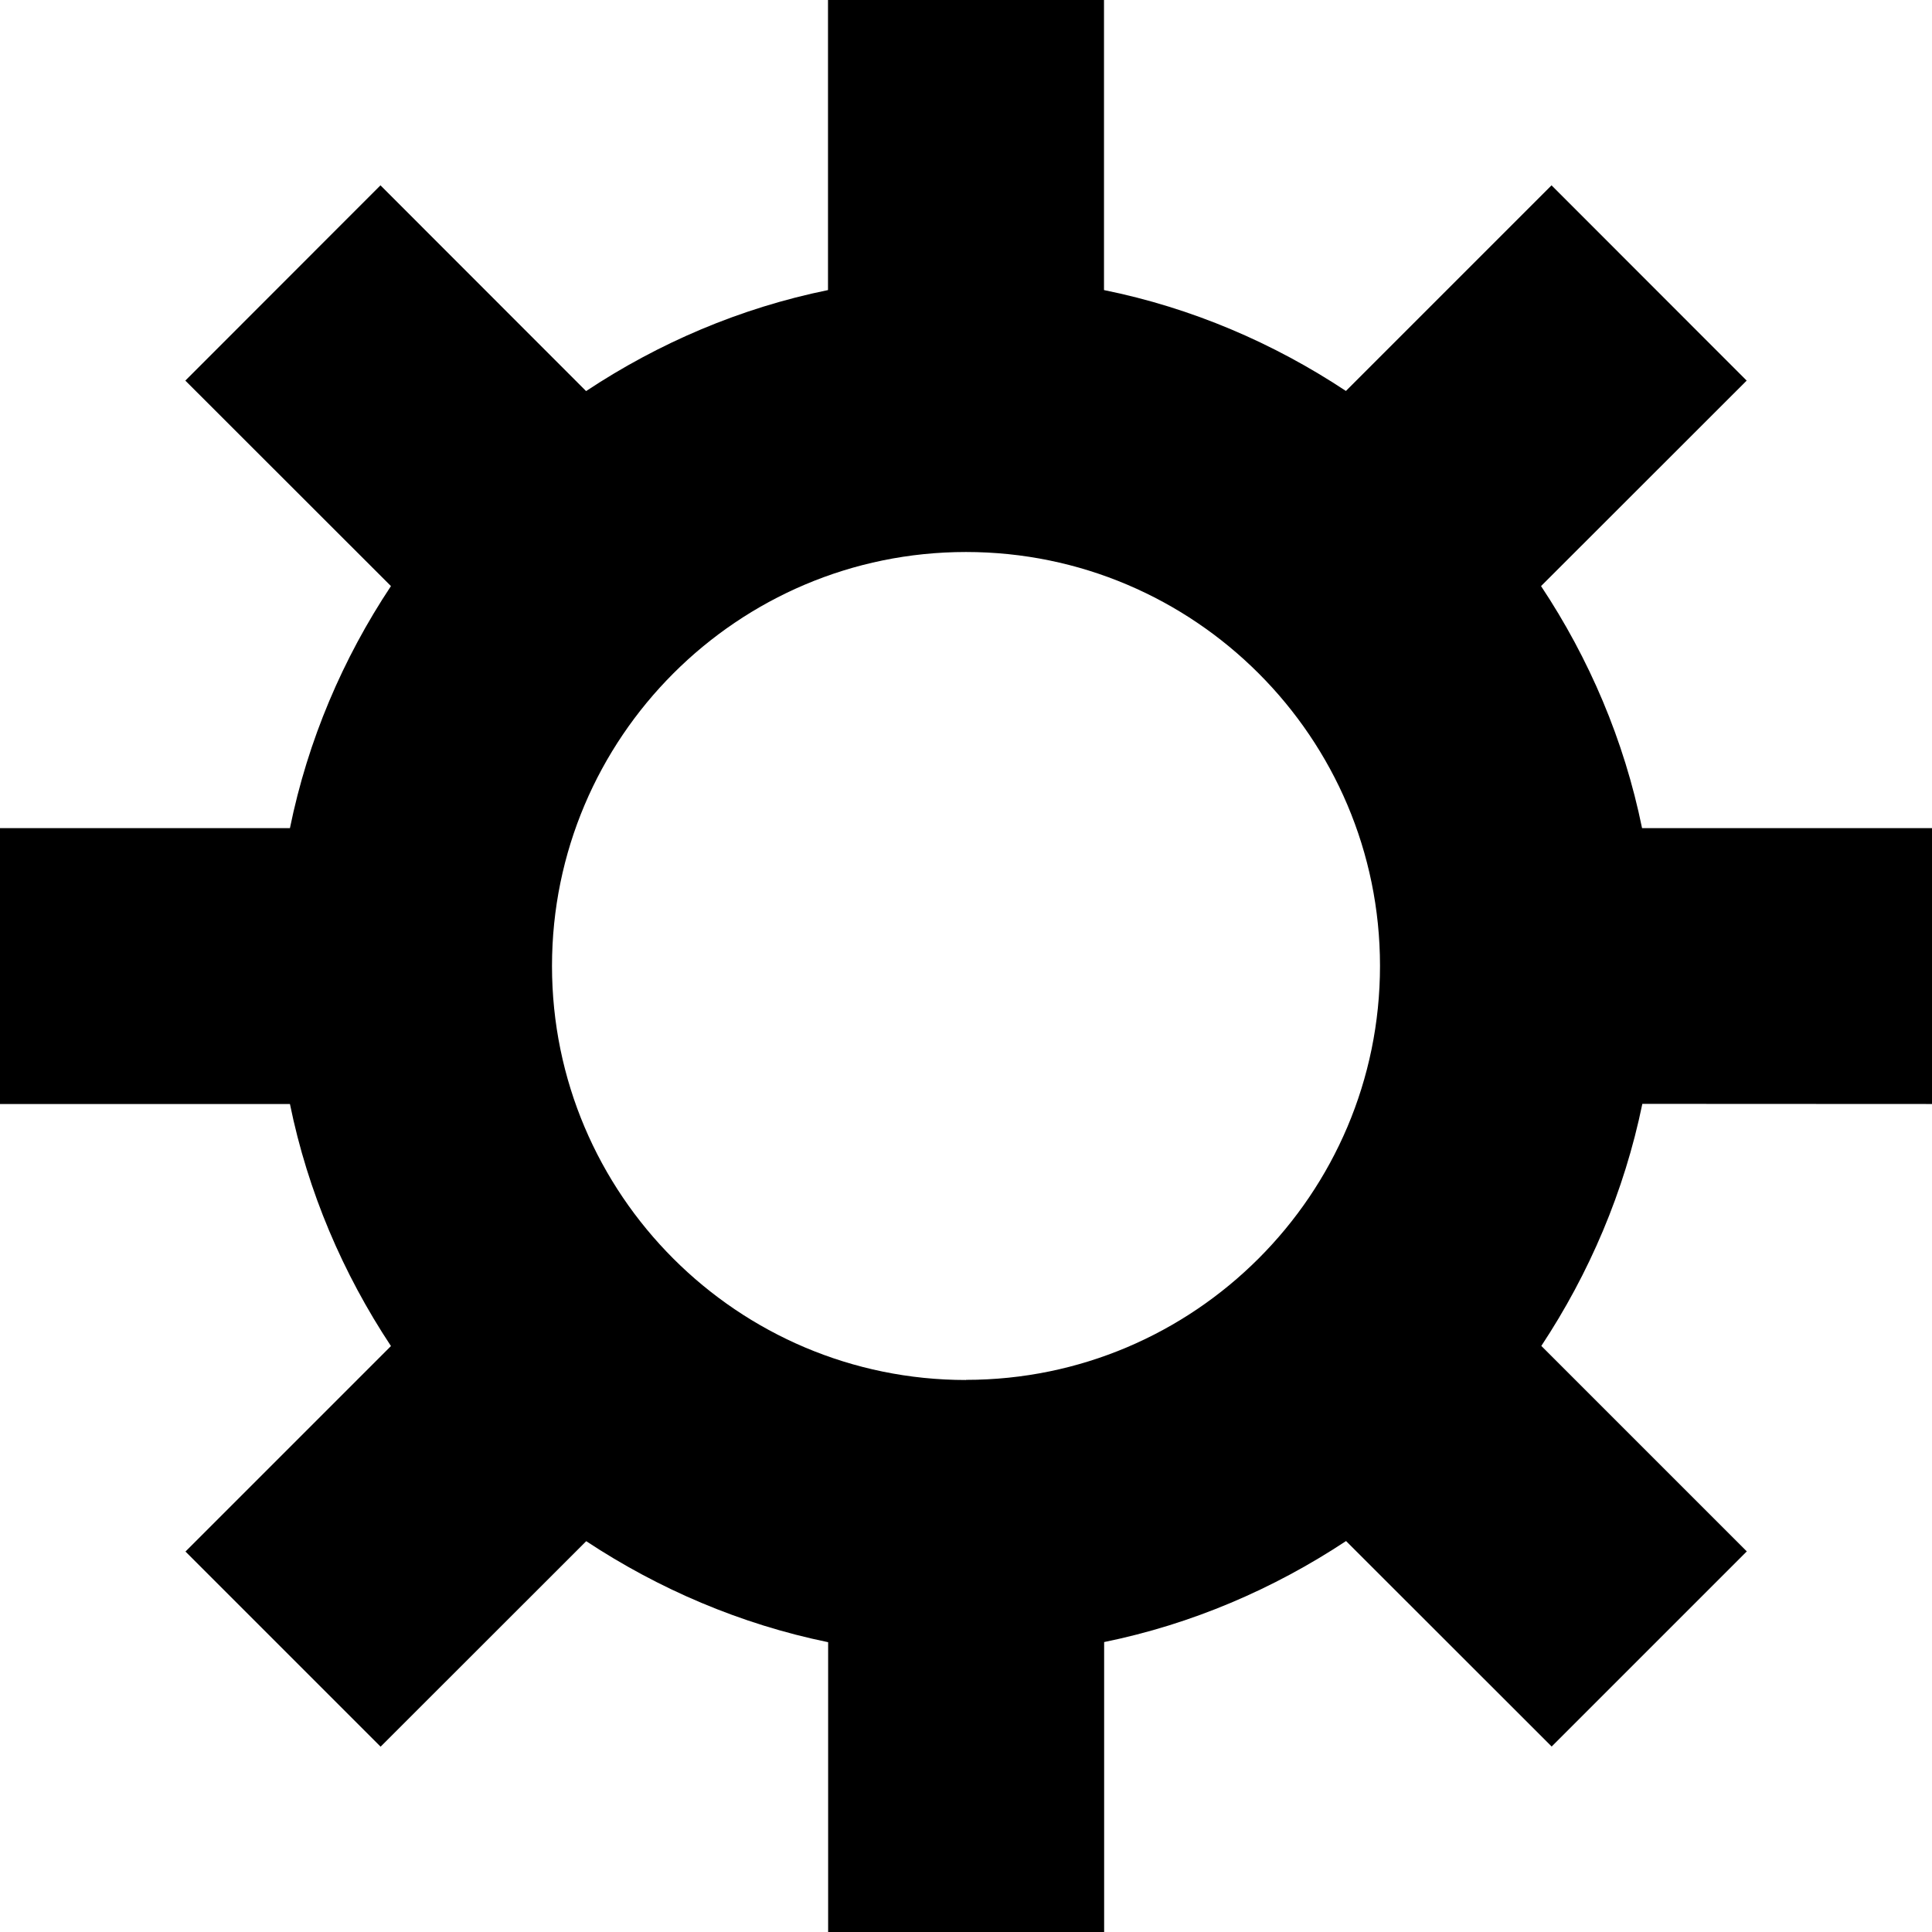
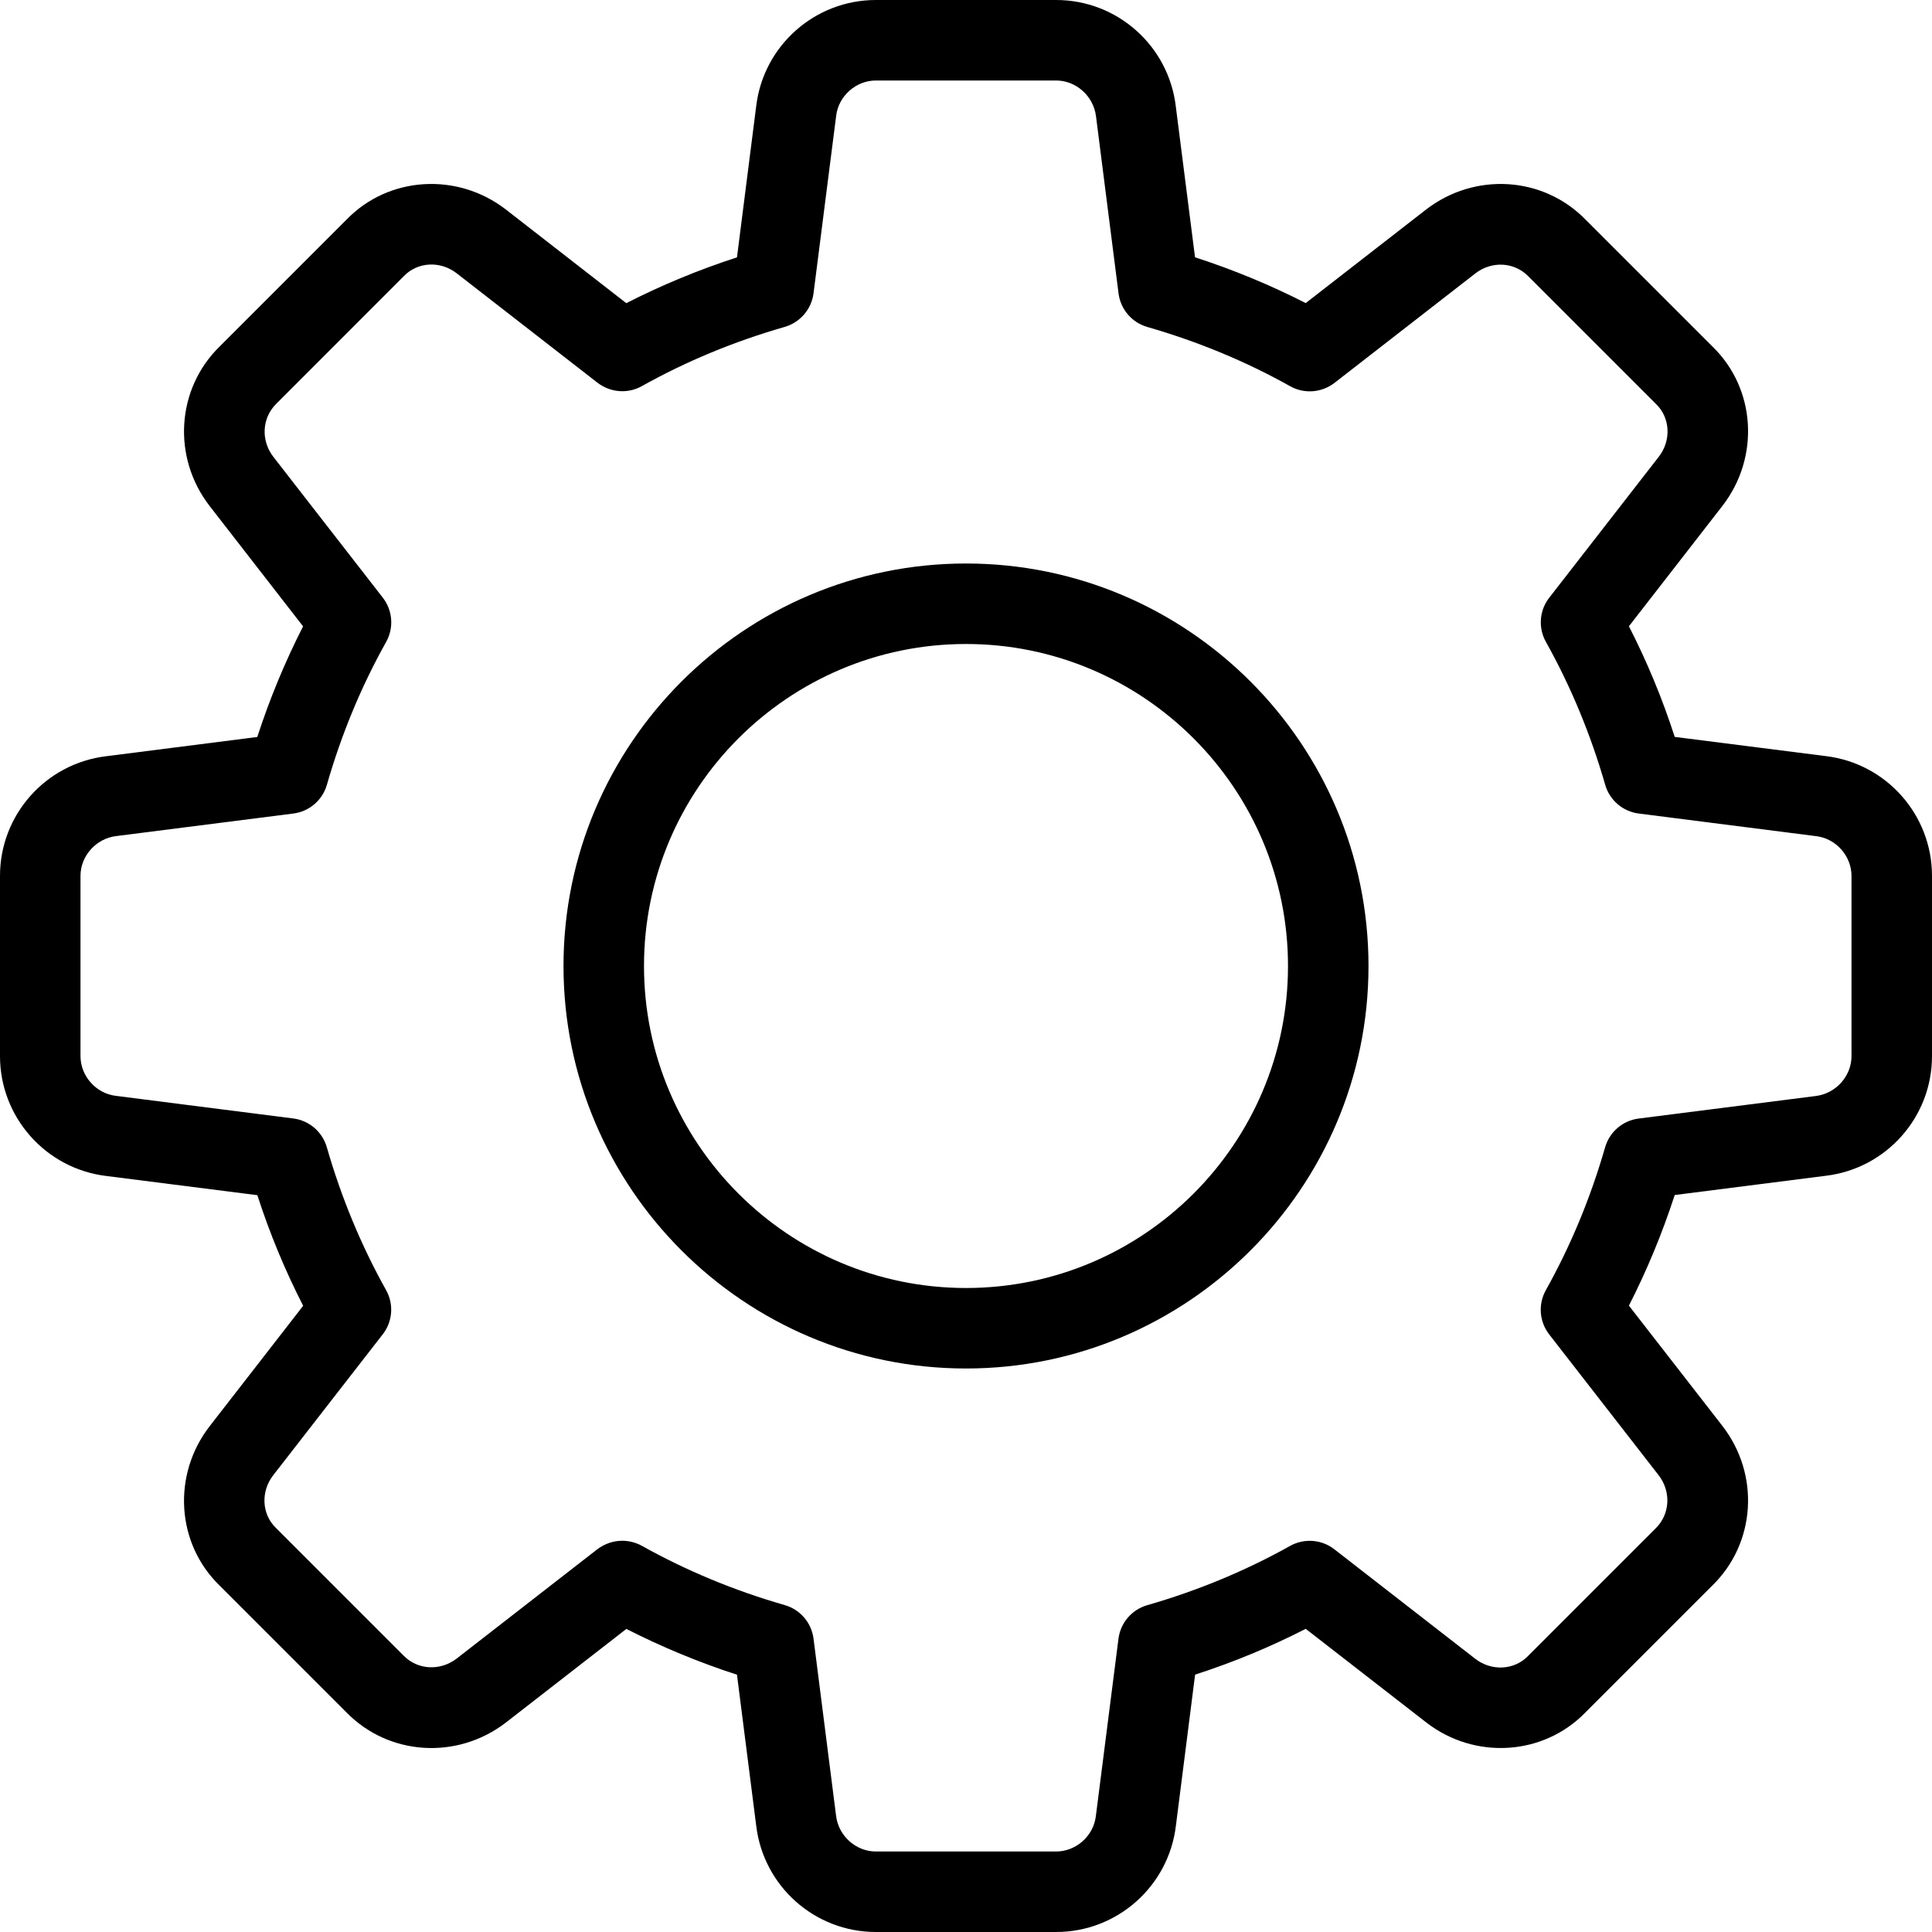
- <svg xmlns="http://www.w3.org/2000/svg" width="14" height="14" viewBox="0 0 14 14" version="1.1" id="svg321">
-   <defs id="defs325" />
-   <g id="Light/HDevelop/01---menu/02---Edit/preferences" stroke="none" stroke-width="1" fill="none" fill-rule="evenodd" transform="translate(-1,-1)">
-     <path d="M 8,11 C 6.345,11 5,9.655 5,8 5,6.346 6.345,5 8,5 c 1.655,0 3,1.346 3,2.999 0,1.655 -1.346,3 -3,3 z m 7,-2 V 7.001 H 12.899 C 12.769,6.363 12.515,5.771 12.167,5.247 L 13.657,3.758 12.243,2.343 10.753,3.833 C 10.229,3.486 9.637,3.231 9,3.102 V 1 h -2 v 2.102 c -0.637,0.13 -1.228,0.384 -1.753,0.732 L 3.757,2.343 2.343,3.758 3.833,5.247 C 3.485,5.771 3.231,6.363 3.101,7.001 H 1 v 1.999 h 2.101 c 0.13,0.637 0.384,1.228 0.732,1.754 l -1.489,1.489 1.414,1.414 1.49,-1.489 c 0.524,0.346 1.116,0.601 1.753,0.732 V 15 h 2 v -2.101 c 0.637,-0.13 1.228,-0.385 1.753,-0.732 l 1.49,1.489 1.414,-1.414 -1.489,-1.489 c 0.347,-0.525 0.601,-1.117 0.732,-1.754 z" id="Fill-1" fill="black" />
+ <svg xmlns="http://www.w3.org/2000/svg" id="Layer_1" enable-background="new 0 0 24 24" height="512" viewBox="0 0 24 24" width="512">
+   <g>
+     <path d="m13.12 24h-2.24c-.757 0-1.396-.567-1.486-1.32l-.239-1.876c-.477-.155-.937-.346-1.374-.569l-1.494 1.161c-.606.469-1.459.415-1.985-.126l-1.575-1.575c-.537-.521-.591-1.374-.122-1.979l1.161-1.495c-.224-.437-.415-.897-.569-1.374l-1.88-.239c-.75-.092-1.317-.731-1.317-1.488v-2.24c0-.757.567-1.396 1.32-1.486l1.876-.239c.155-.477.346-.937.569-1.374l-1.16-1.494c-.47-.606-.415-1.46.127-1.986l1.575-1.575c.521-.537 1.375-.59 1.979-.122l1.494 1.162c.437-.223.897-.414 1.375-.569l.239-1.88c.09-.75.729-1.317 1.486-1.317h2.24c.757 0 1.396.567 1.486 1.32l.239 1.876c.478.155.938.346 1.375.569l1.494-1.161c.607-.469 1.459-.415 1.985.127l1.575 1.575c.537.521.591 1.374.122 1.979l-1.161 1.495c.224.437.415.897.569 1.374l1.88.239c.749.091 1.316.73 1.316 1.487v2.24c0 .757-.567 1.396-1.32 1.486l-1.876.239c-.155.477-.346.937-.569 1.374l1.161 1.494c.47.606.415 1.459-.127 1.985l-1.575 1.575c-.521.537-1.375.592-1.979.122l-1.495-1.161c-.437.224-.897.415-1.374.569l-.239 1.88c-.091.75-.73 1.317-1.487 1.317zm-5.39-4.86c.083 0 .168.021.244.063.551.308 1.148.556 1.774.736.192.055.333.219.358.417l.28 2.2c.03.251.247.444.494.444h2.24c.247 0 .464-.193.493-.439l.281-2.204c.025-.198.166-.362.358-.417.626-.18 1.223-.428 1.774-.736.175-.098.393-.081.55.042l1.75 1.36c.201.156.483.143.655-.034l1.585-1.585c.181-.176.195-.458.039-.66l-1.36-1.75c-.123-.158-.14-.375-.042-.55.308-.551.556-1.148.736-1.774.055-.192.219-.333.417-.358l2.2-.28c.251-.031.444-.248.444-.495v-2.24c0-.247-.193-.464-.439-.493l-2.204-.281c-.198-.025-.362-.166-.417-.358-.18-.626-.428-1.223-.736-1.774-.098-.175-.082-.392.042-.55l1.36-1.75c.157-.202.143-.484-.033-.654l-1.585-1.585c-.175-.182-.458-.196-.66-.039l-1.75 1.36c-.159.123-.376.14-.551.042-.549-.308-1.146-.555-1.774-.736-.192-.055-.333-.219-.358-.417l-.28-2.2c-.031-.252-.248-.445-.495-.445h-2.24c-.247 0-.464.193-.493.439l-.281 2.204c-.025.198-.166.362-.358.418-.628.18-1.225.428-1.774.735-.175.099-.392.081-.551-.041l-1.75-1.36c-.202-.157-.483-.143-.654.033l-1.585 1.586c-.181.176-.195.458-.039.66l1.36 1.75c.123.158.14.375.042.55-.309.551-.556 1.148-.736 1.774-.055.192-.219.333-.417.358l-2.2.28c-.251.03-.444.247-.444.494v2.24c0 .247.193.464.439.493l2.204.281c.198.025.362.166.417.358.18.626.428 1.223.736 1.774.098.175.082.392-.042.55l-1.36 1.75c-.157.202-.143.484.033.654l1.585 1.585c.175.181.456.195.66.039l1.75-1.36c.091-.068.199-.104.308-.104z" />
+   </g>
+   <g>
+     <path d="m12 17c-2.757 0-5-2.243-5-5s2.243-5 5-5 5 2.243 5 5-2.243 5-5 5zm0-9c-2.206 0-4 1.794-4 4s1.794 4 4 4 4-1.794 4-4-1.794-4-4-4z" />
  </g>
</svg>
